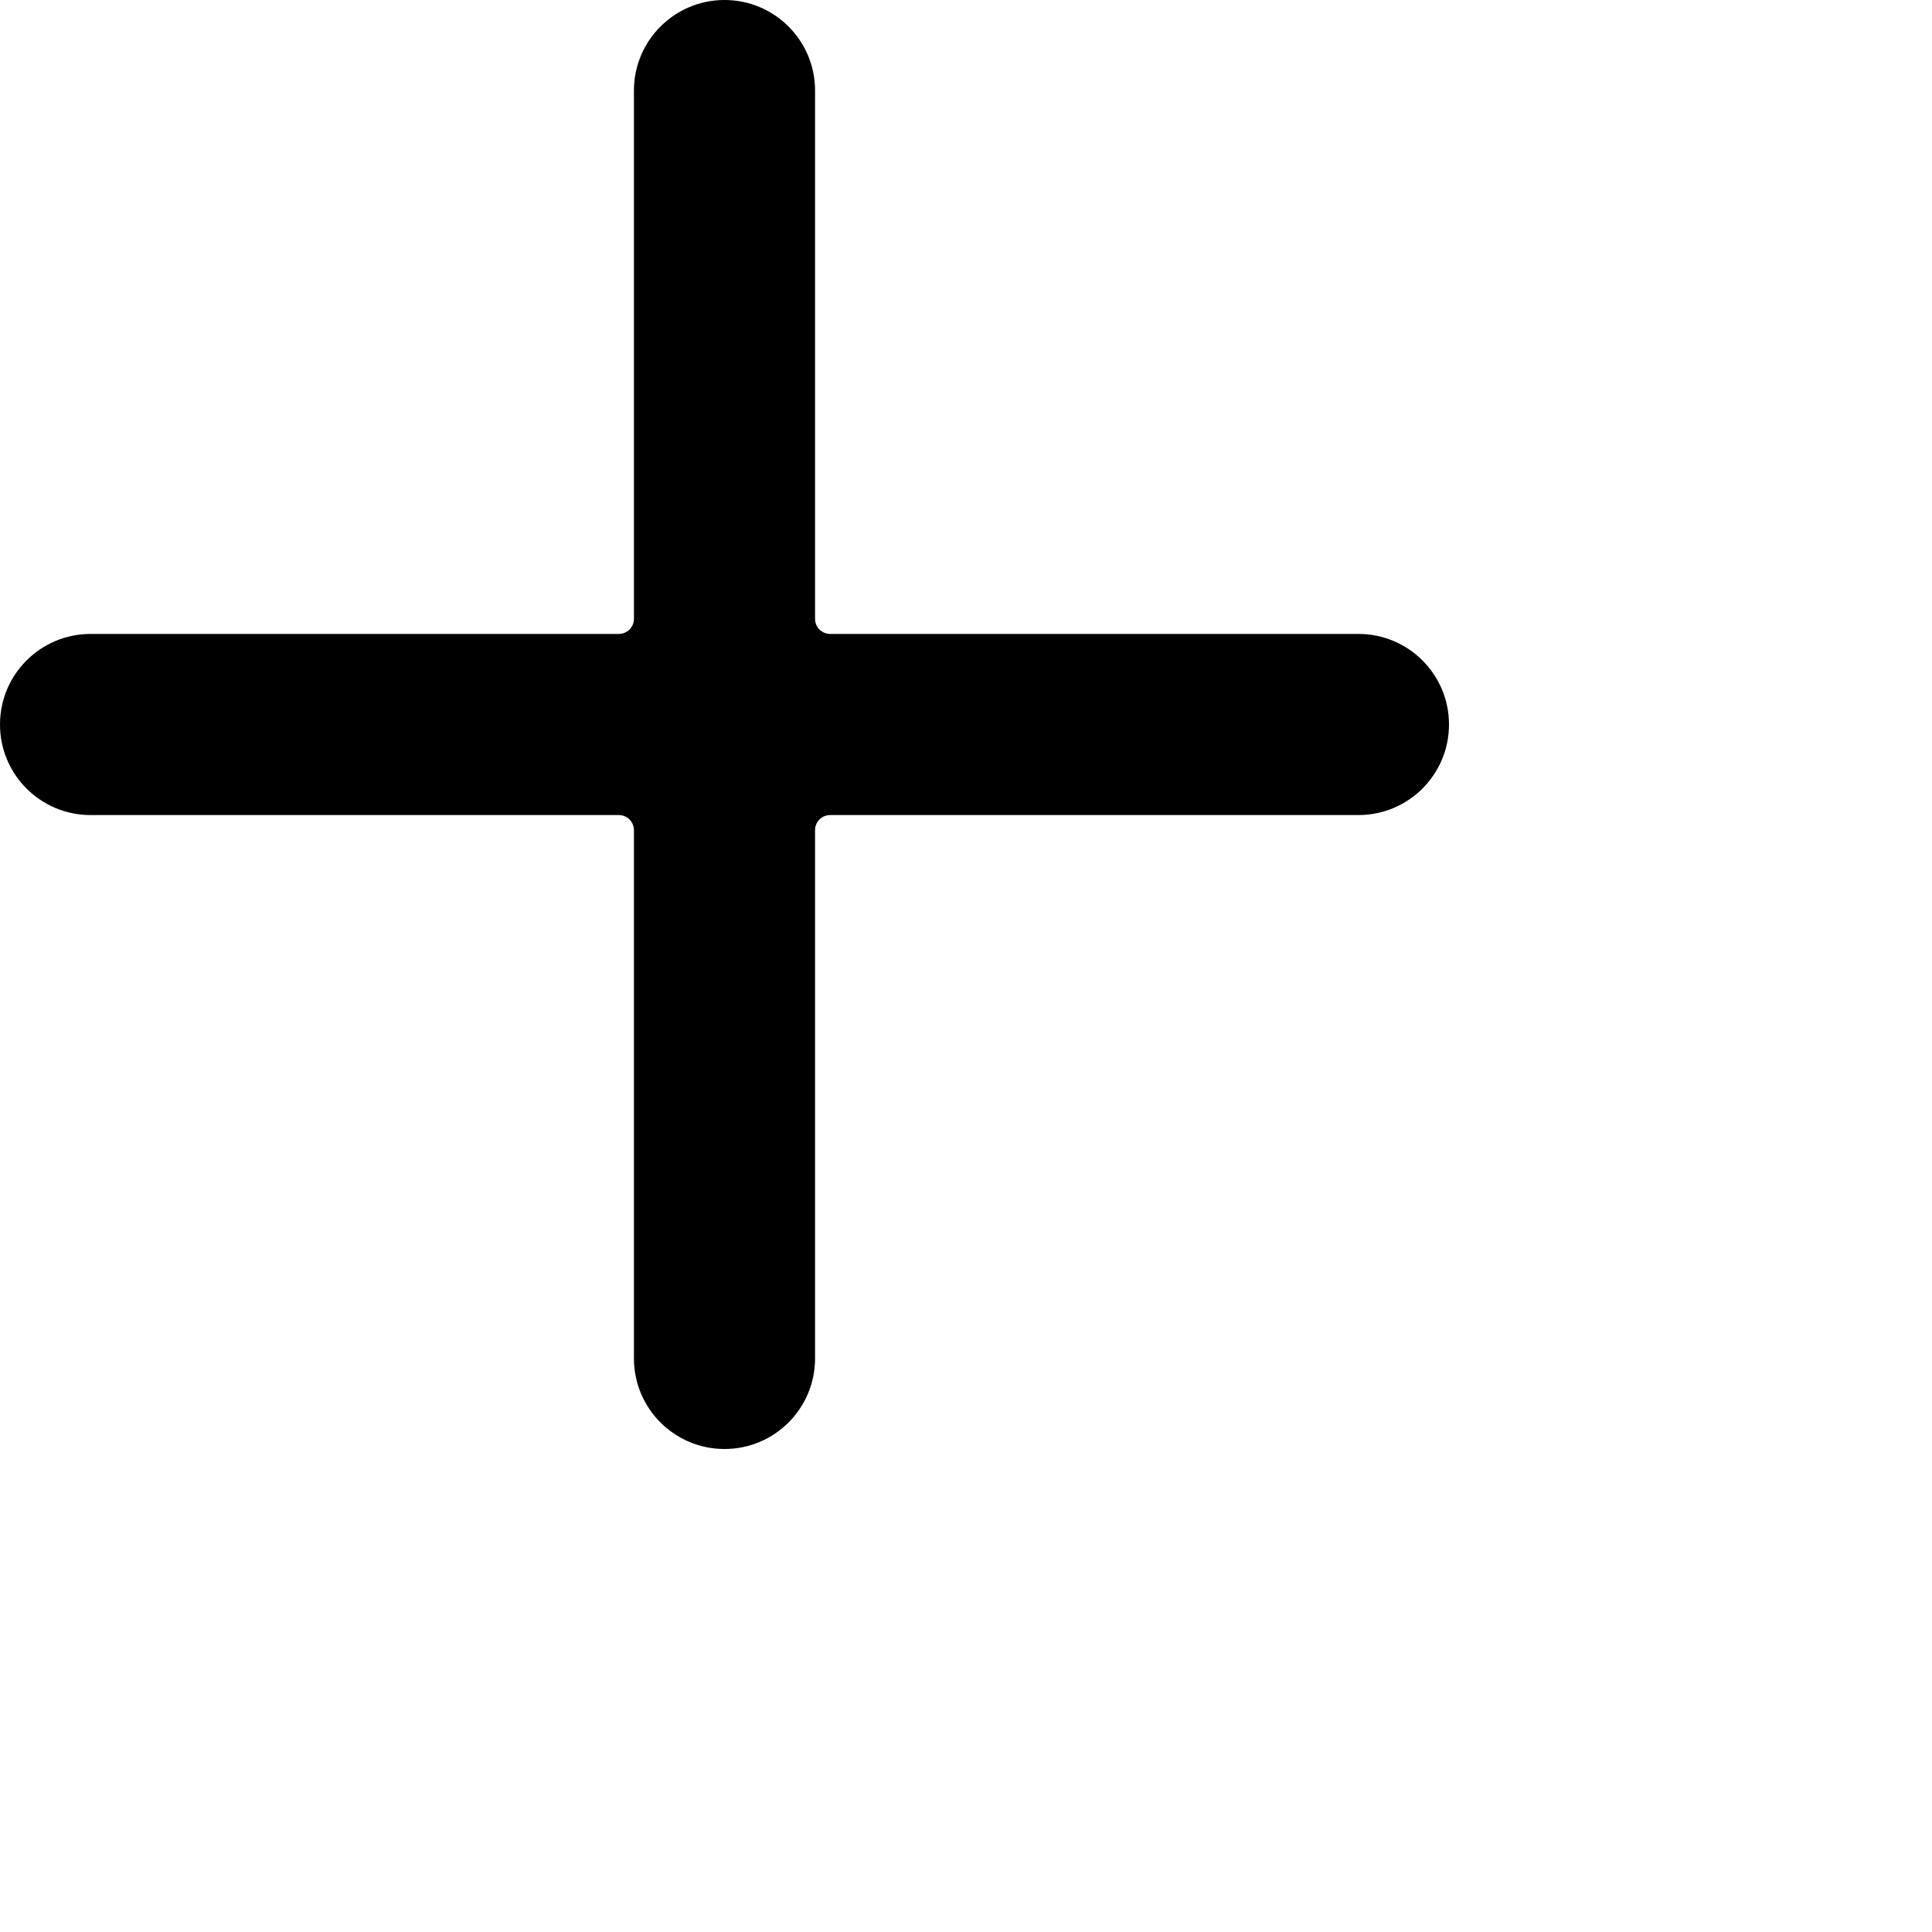
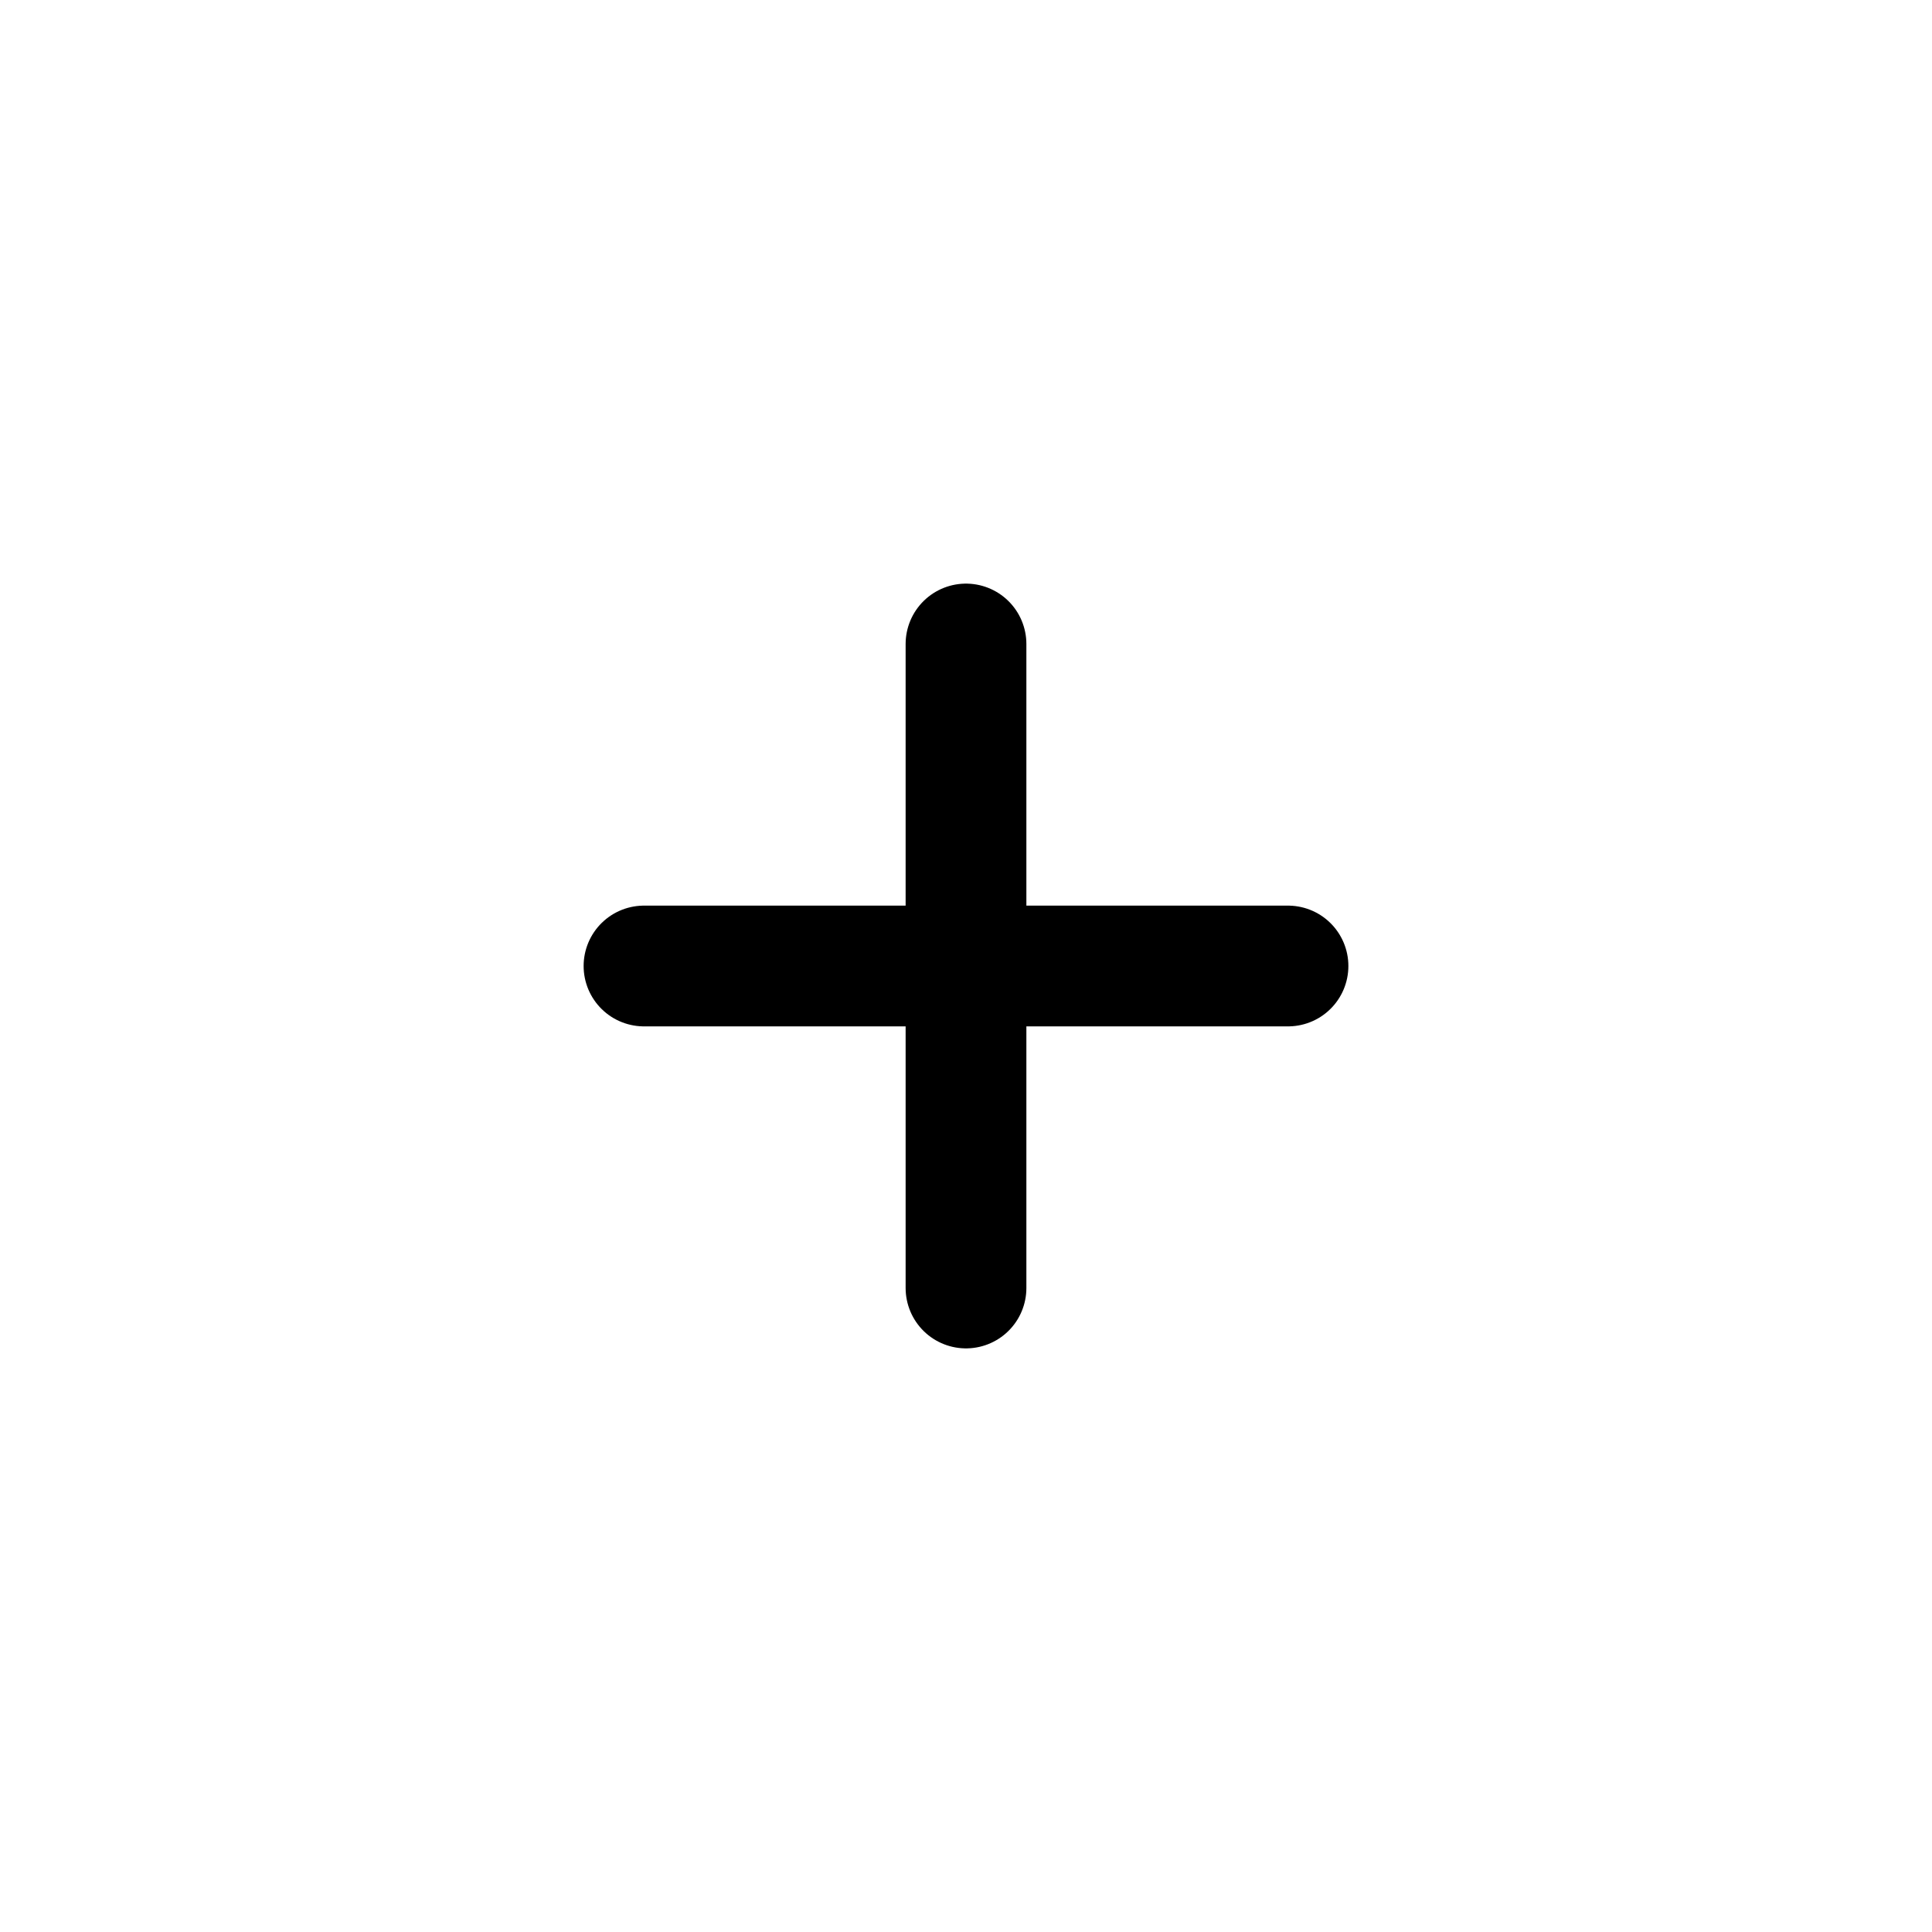
- <svg xmlns="http://www.w3.org/2000/svg" viewBox="0 0 30 30" id="Add--Streamline-Ultimate.svg" height="24" width="24">
-   <path d="M0 15a1.875 1.875 0 0 0 1.875 1.875h10.938a0.312 0.312 0 0 1 0.312 0.312v10.938a1.875 1.875 0 0 0 3.75 0v-10.938a0.312 0.312 0 0 1 0.312 -0.312h10.938a1.875 1.875 0 0 0 0 -3.75h-10.938a0.312 0.312 0 0 1 -0.312 -0.312V1.875a1.875 1.875 0 0 0 -3.75 0v10.938a0.312 0.312 0 0 1 -0.312 0.312H1.875A1.875 1.875 0 0 0 0 15Z" fill="currentColor" stroke-width="1" transform="scale(0.75)" transform-origin="15 15" />
+ <svg xmlns="http://www.w3.org/2000/svg" viewBox="0 0 24 24" fill="none">
+   <path d="M12 8V16M8 12H16" stroke="currentColor" stroke-width="1.5" stroke-linecap="round" stroke-linejoin="round" />
</svg>
